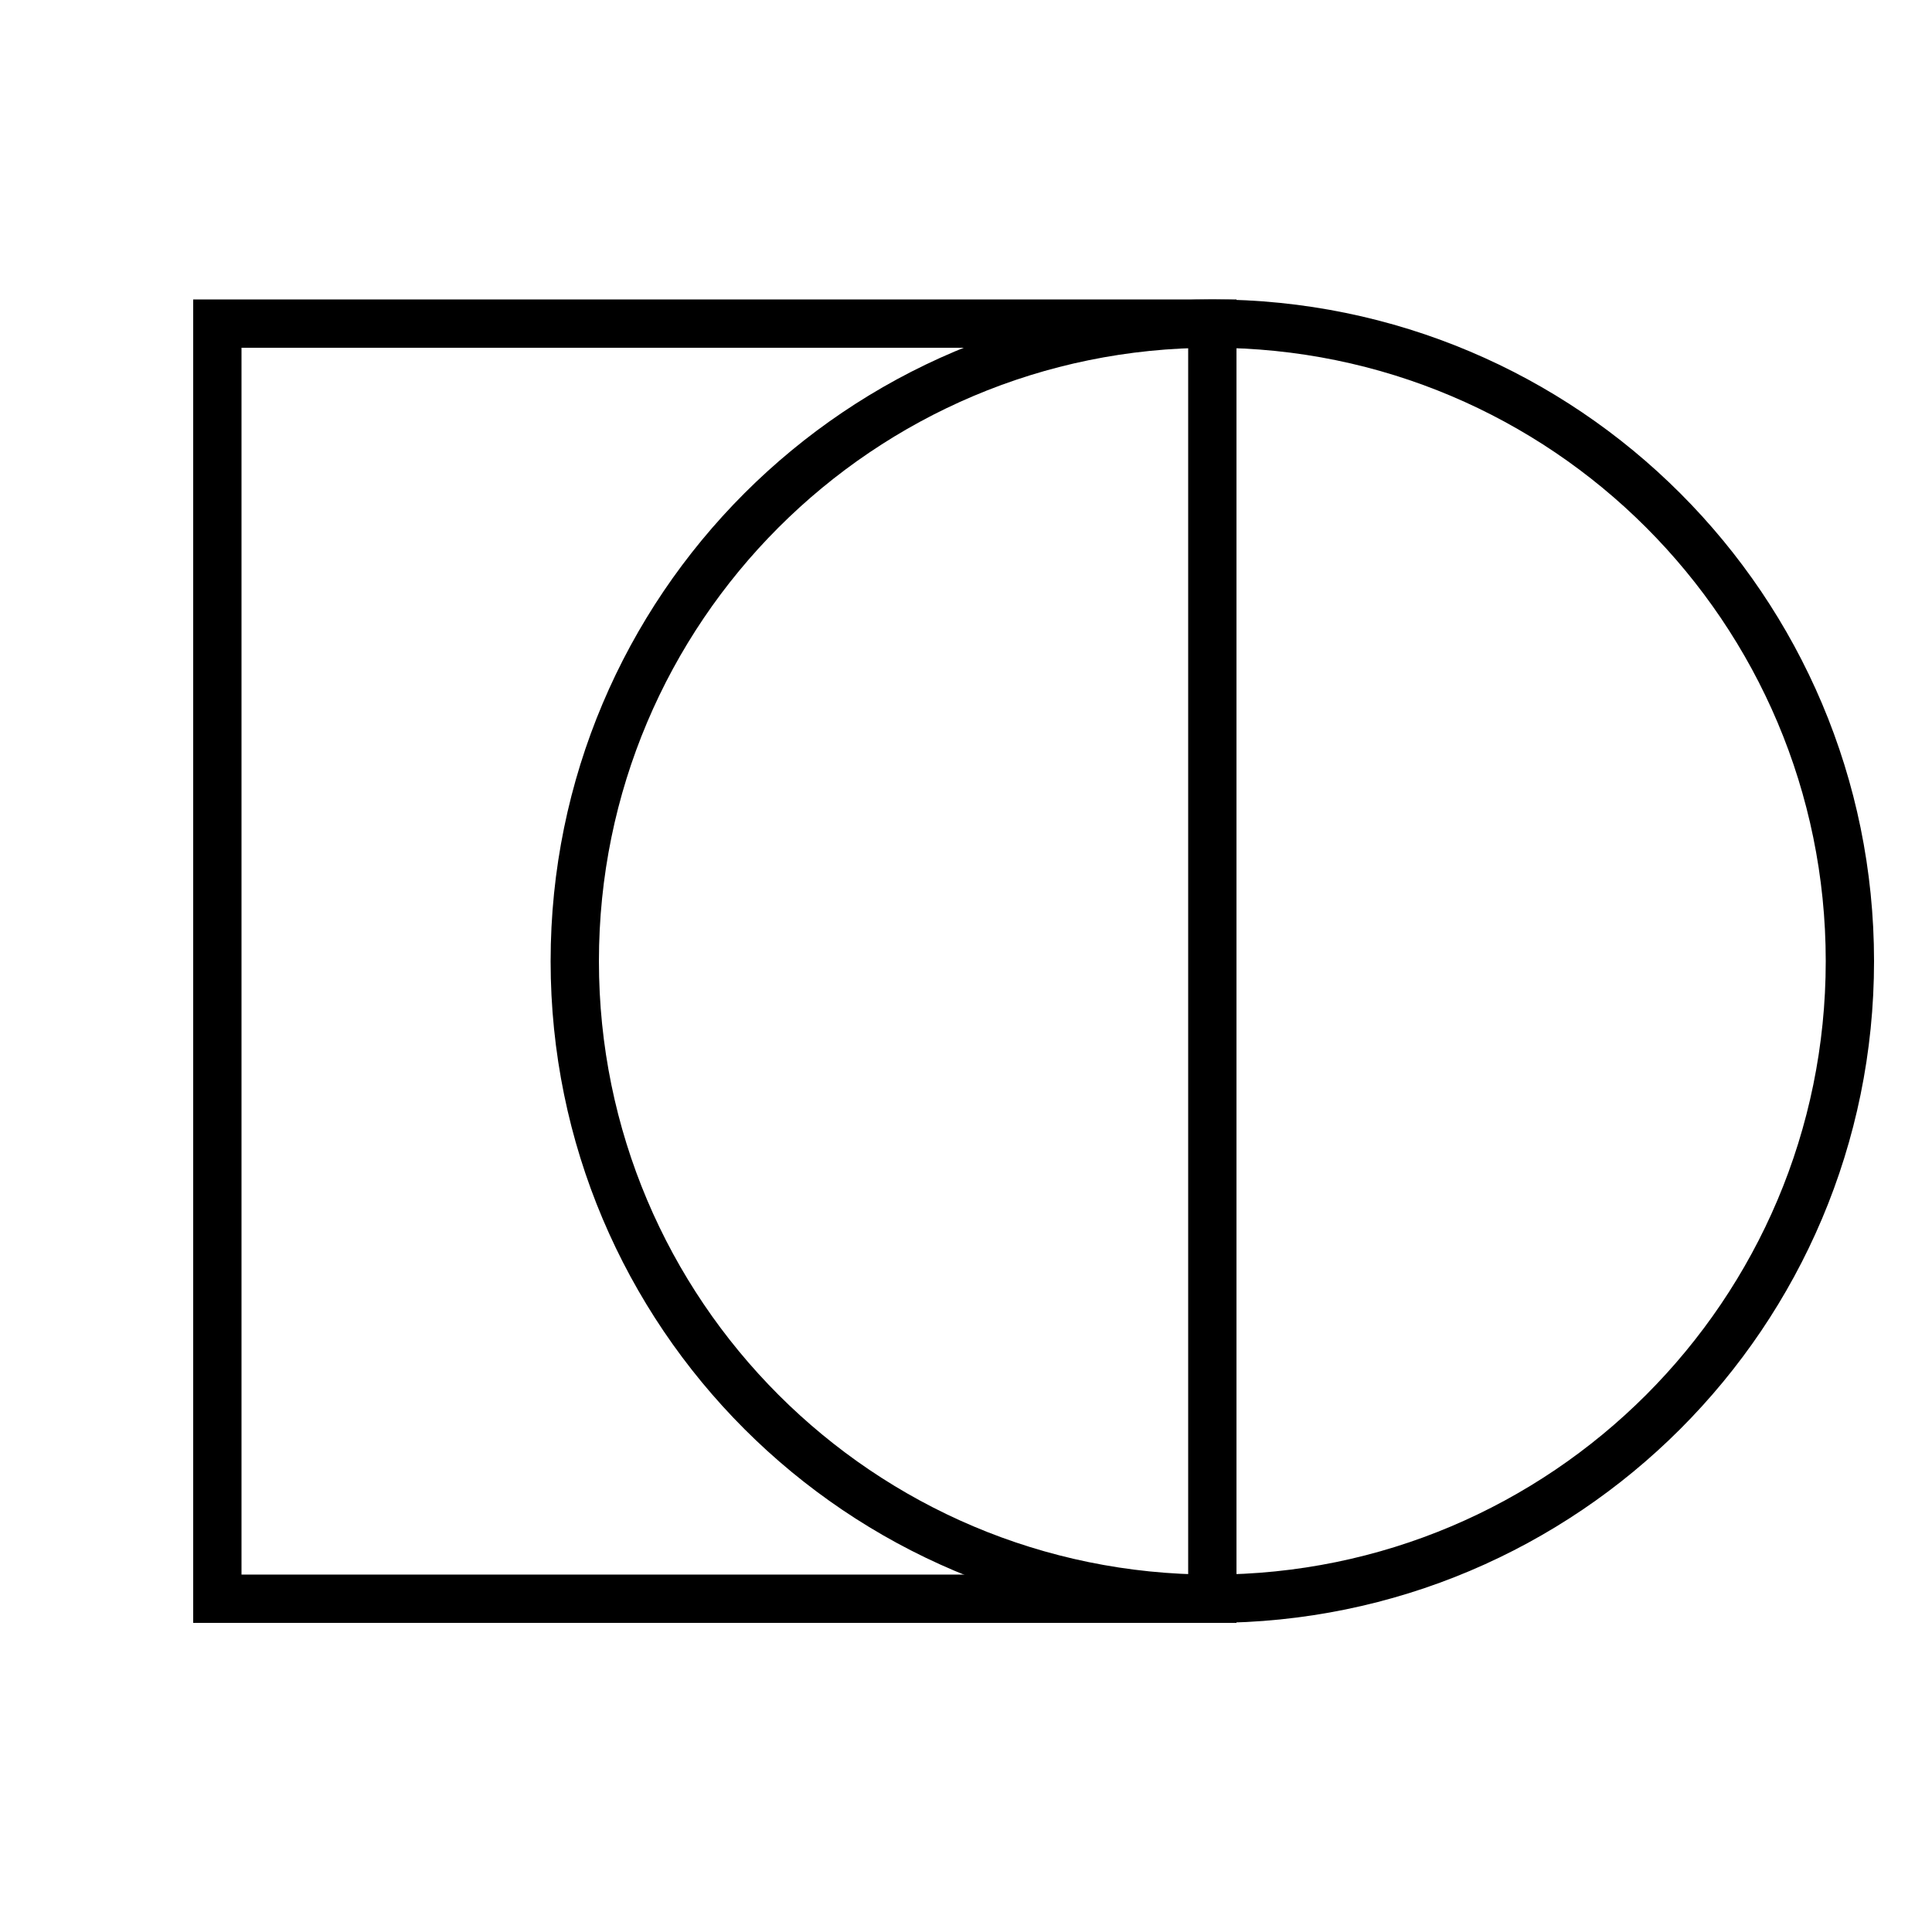
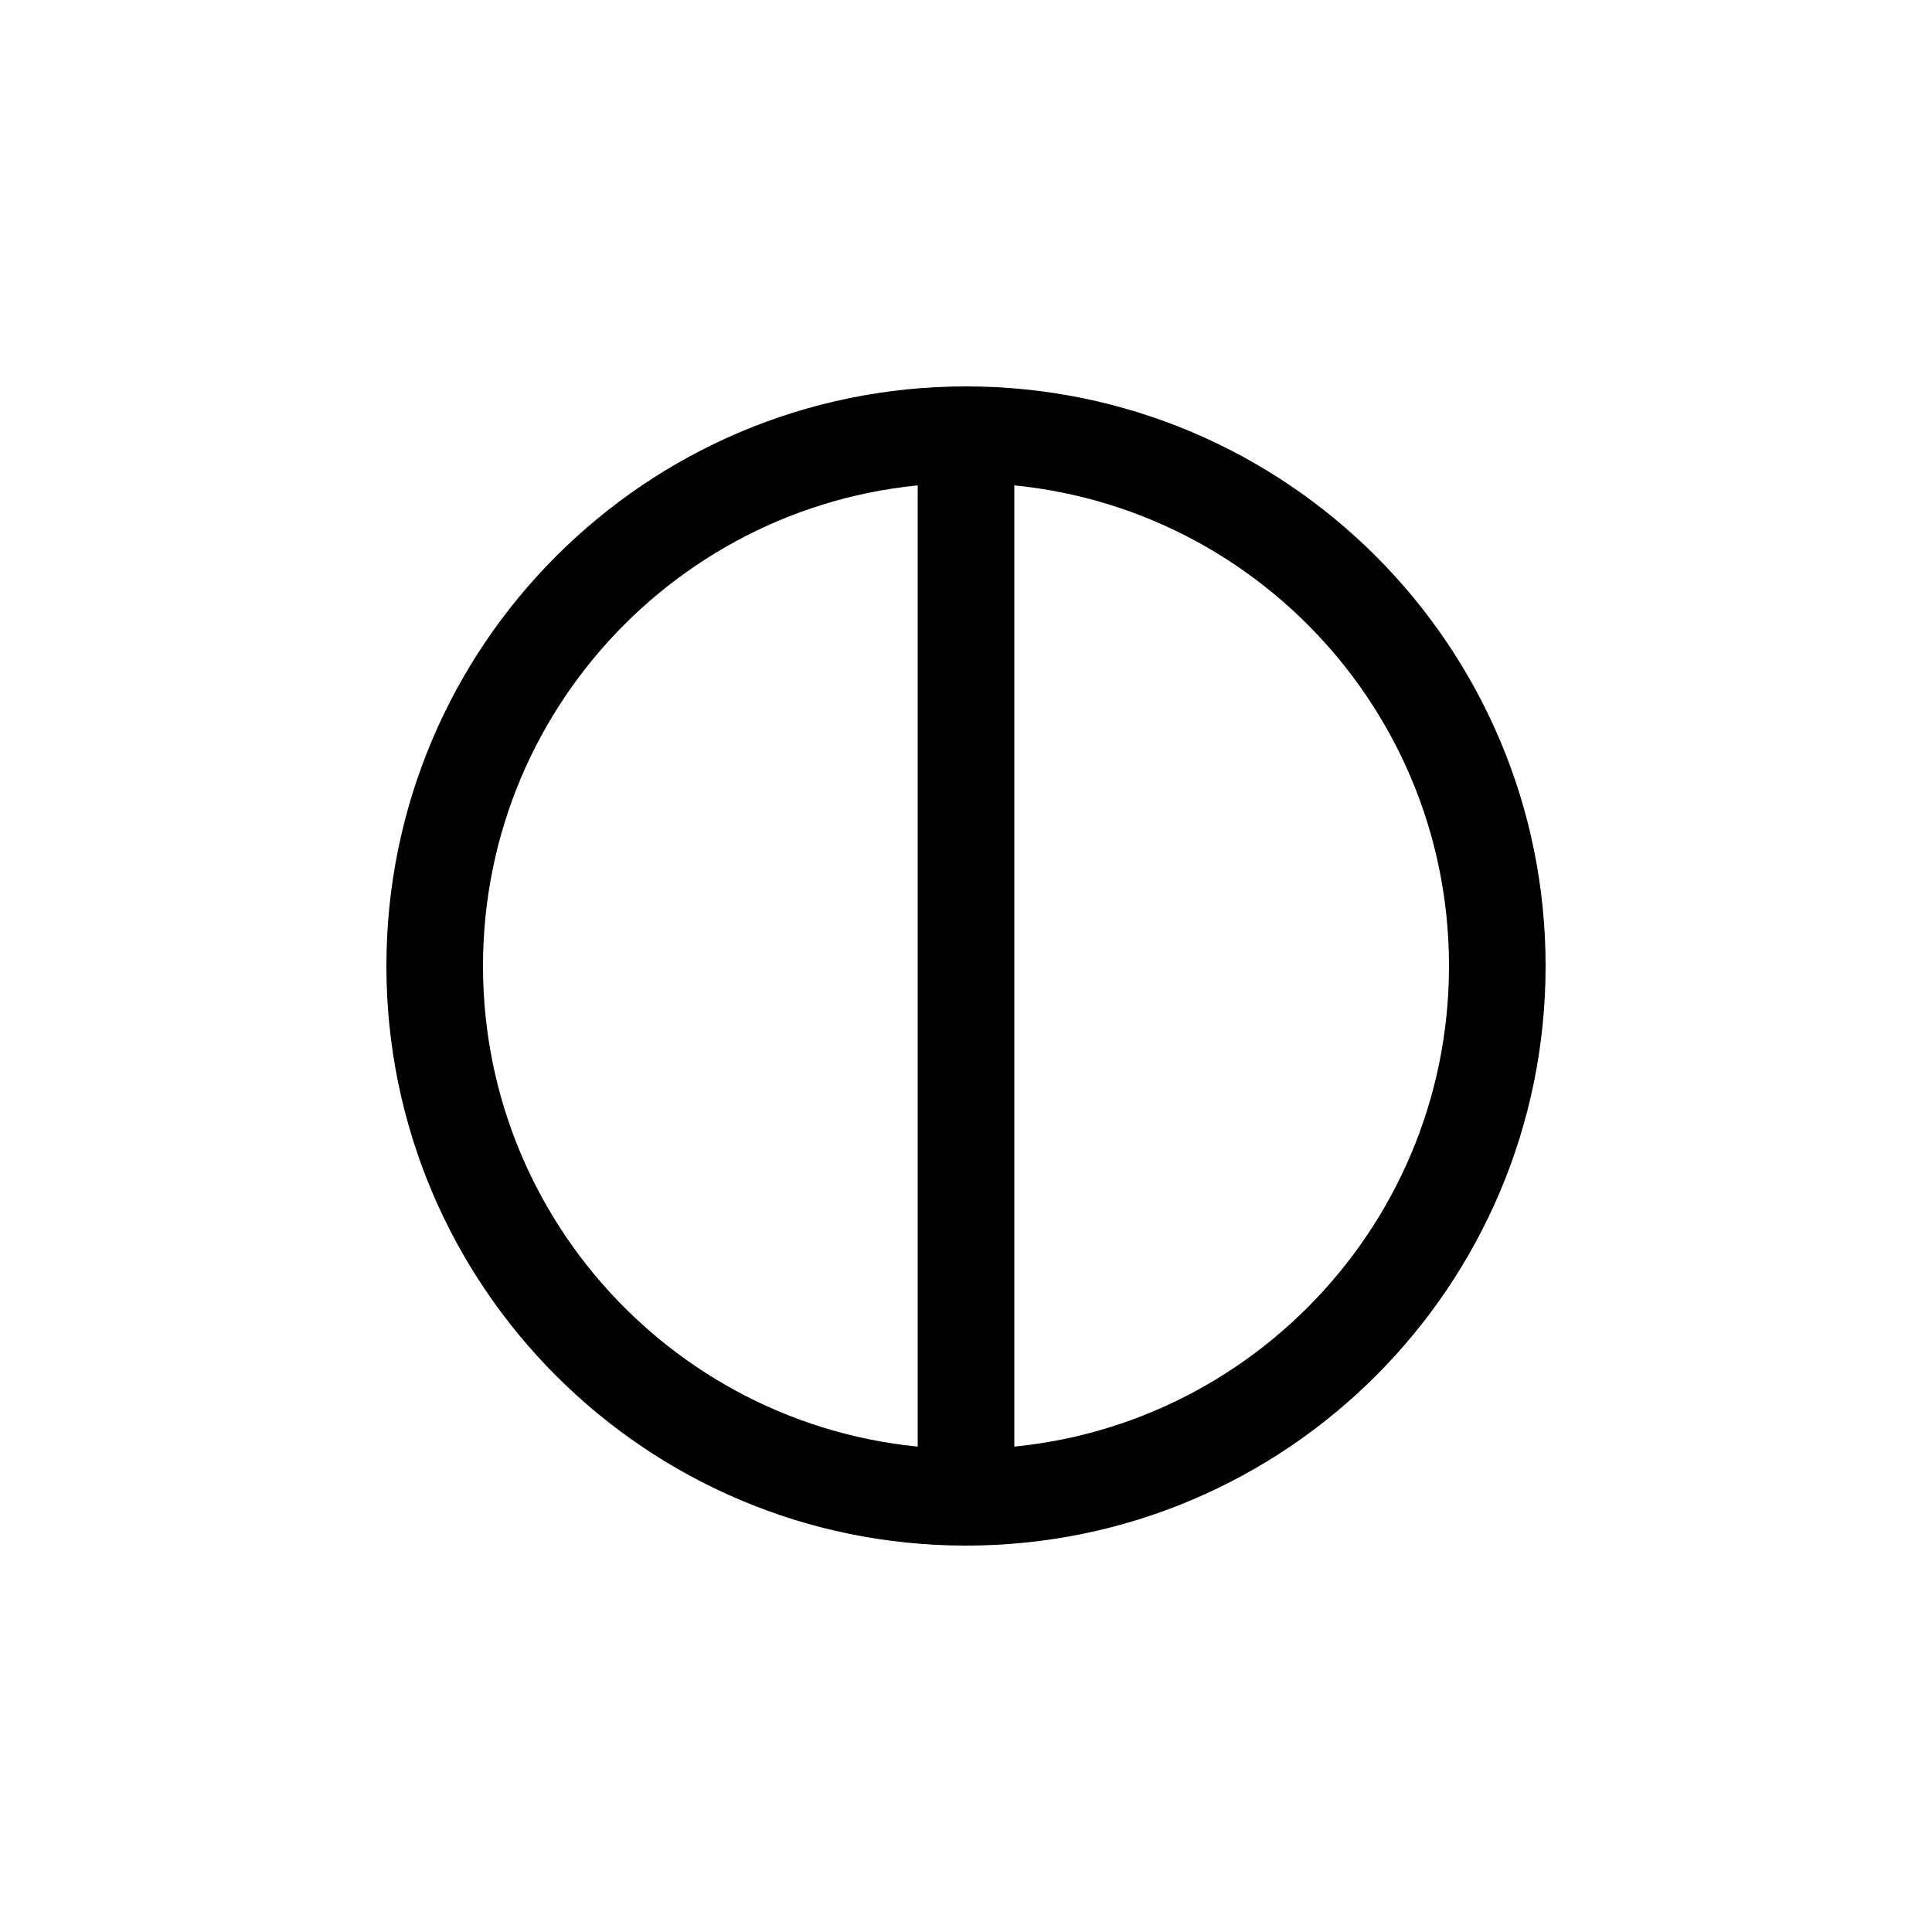
<svg xmlns="http://www.w3.org/2000/svg" width="200" height="200" version="1.1" viewBox="0 0 200 200">
  <g fill="none">
-     <rect x="22.5" y="33.5" width="103" height="132" stroke="#000" stroke-width="5" />
-     <circle cx="125.5" cy="99.5" r="66" stroke="#000" stroke-width="5" />
+     <line x1="100" y1="45" x2="100" y2="155" stroke="#000" stroke-width="10" />
+     <circle cx="100" cy="100" r="55" stroke="#000" stroke-width="10" />
  </g>
</svg>
